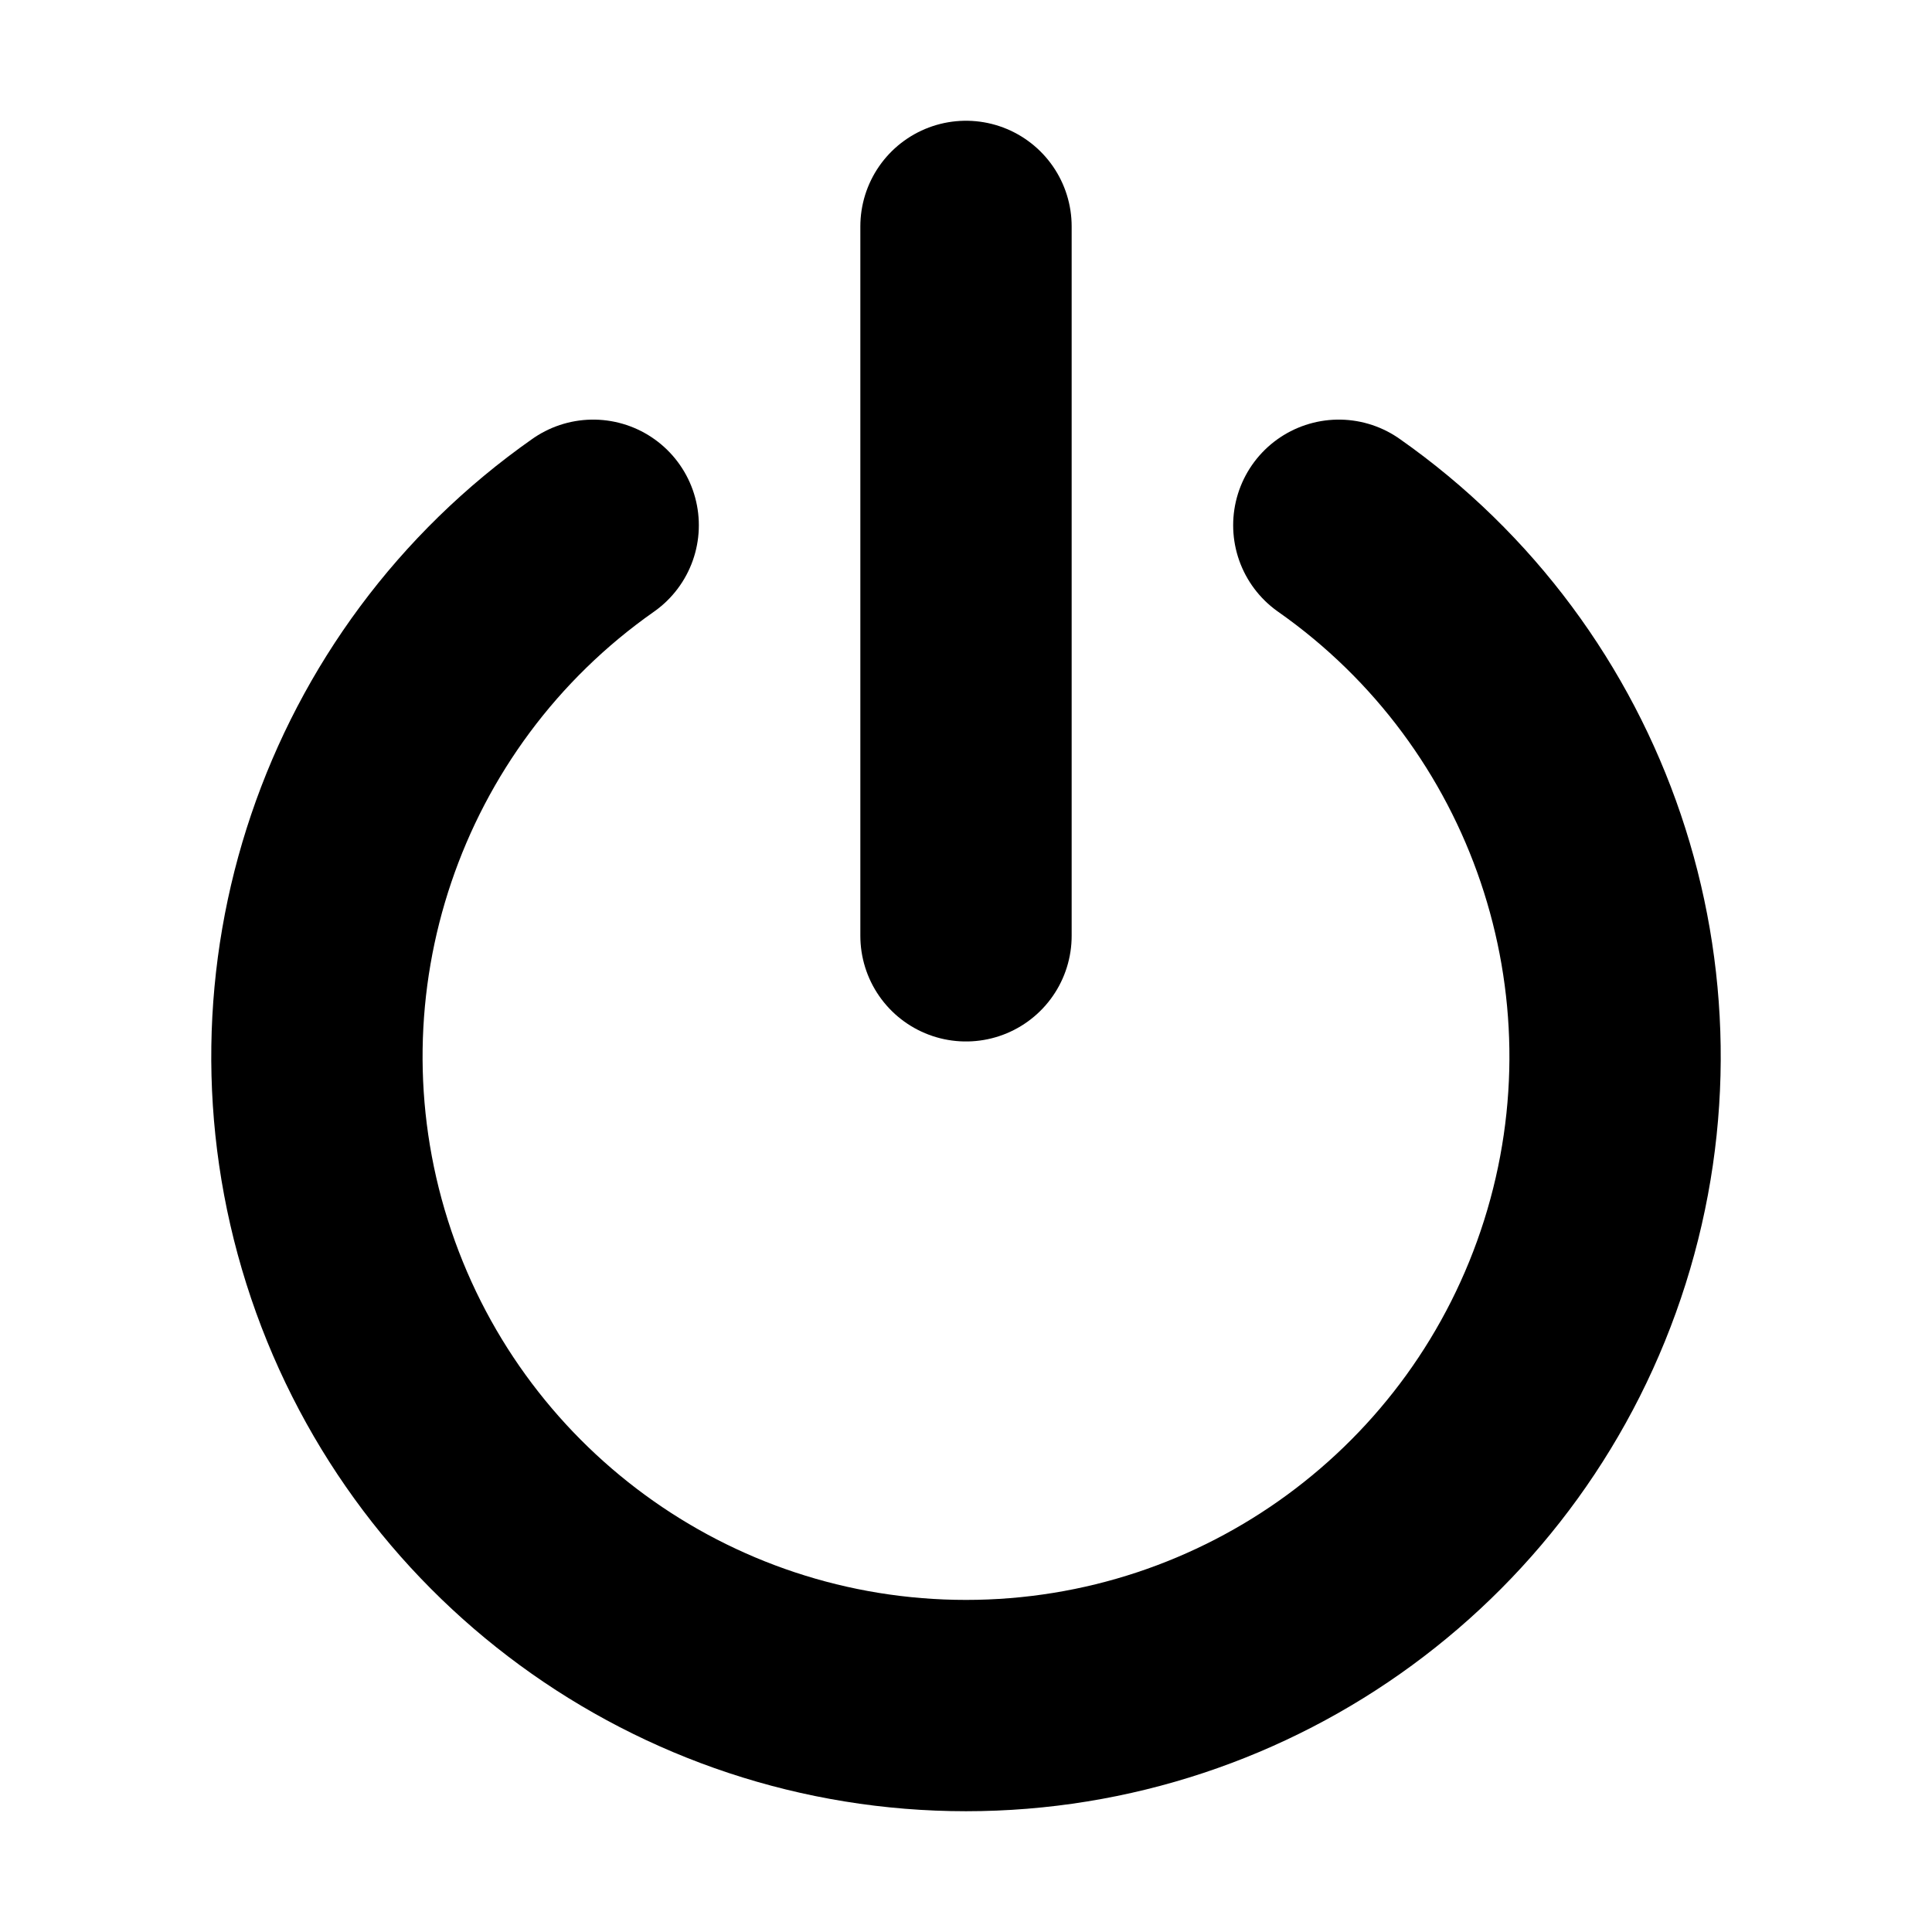
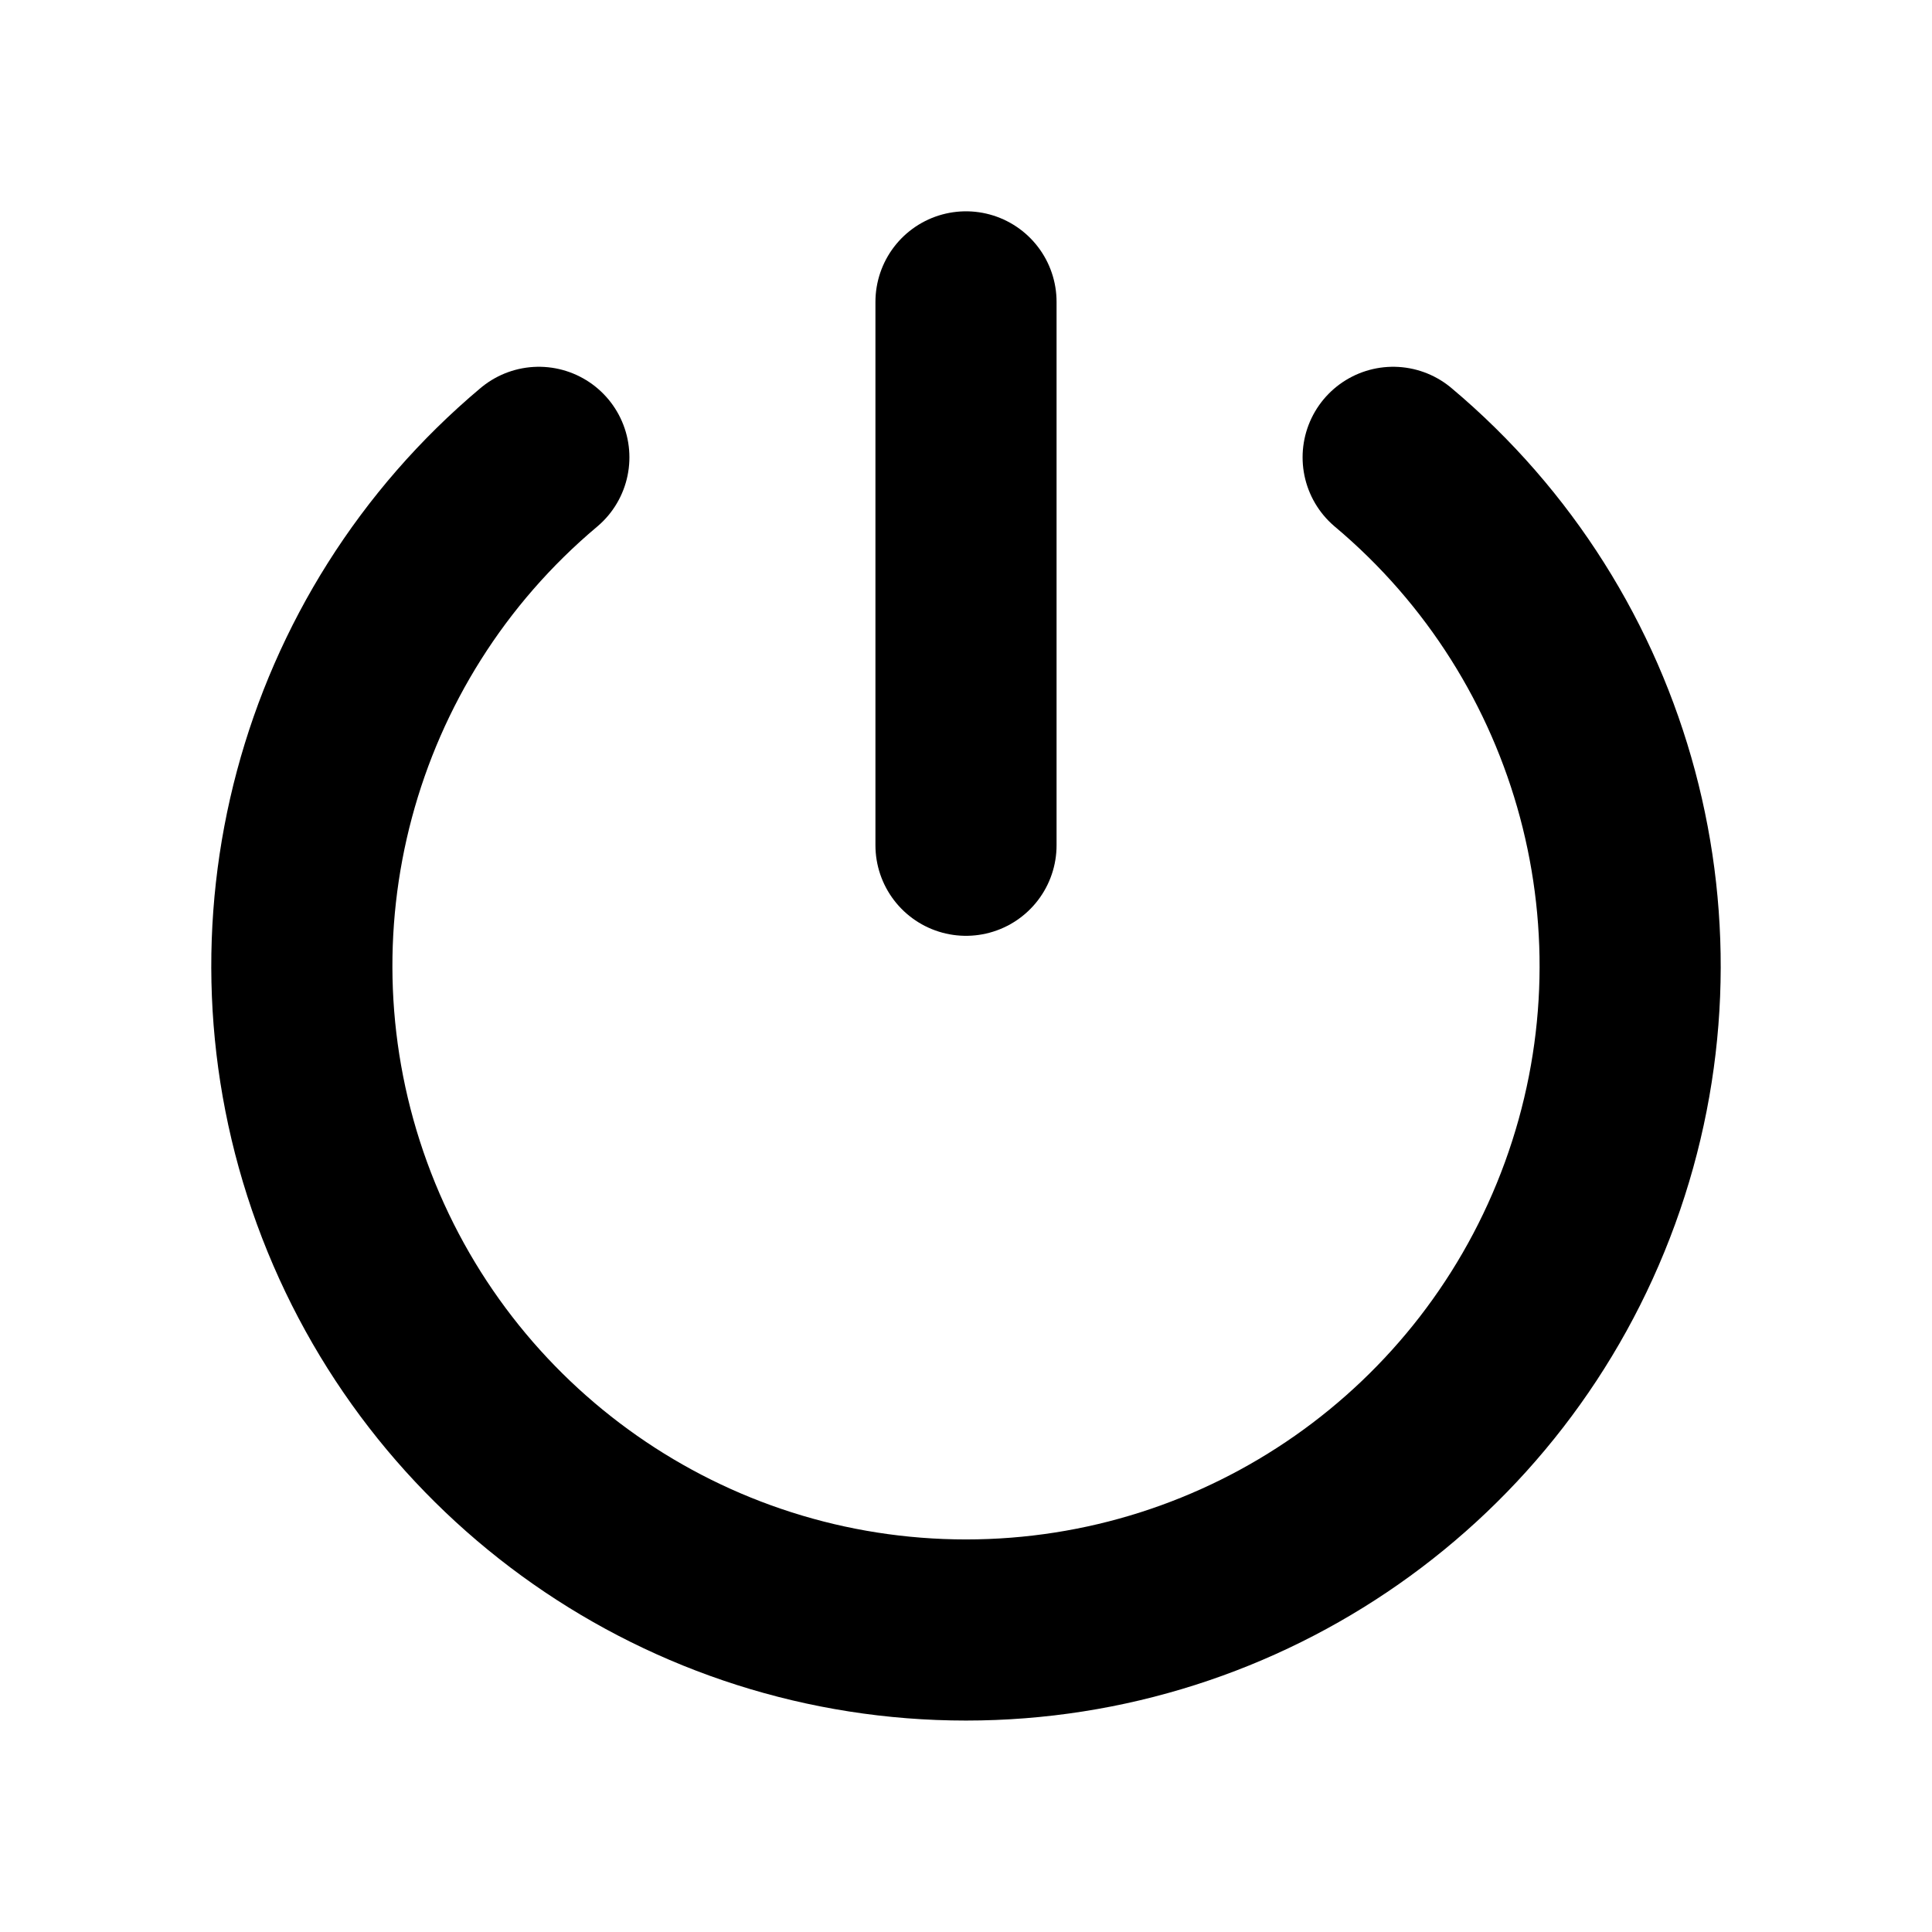
<svg xmlns="http://www.w3.org/2000/svg" width="128" height="128" viewBox="0 0 128 128" fill="none">
-   <g stroke="#000000" stroke-width="14" stroke-linecap="round" fill="none">
-     <path d="M88.7 34.8 A43 43 0 1 1 39.3 34.8" />
-     <path d="M64 15 L64 62" />
+   <g stroke="#000000" stroke-width="12" stroke-linecap="round" fill="none">
+     <path d="M92.3 30.3 A44 44 0 1 1 35.7 30.3" />
+     <path d="M64 20 L64 56" />
  </g>
</svg>
